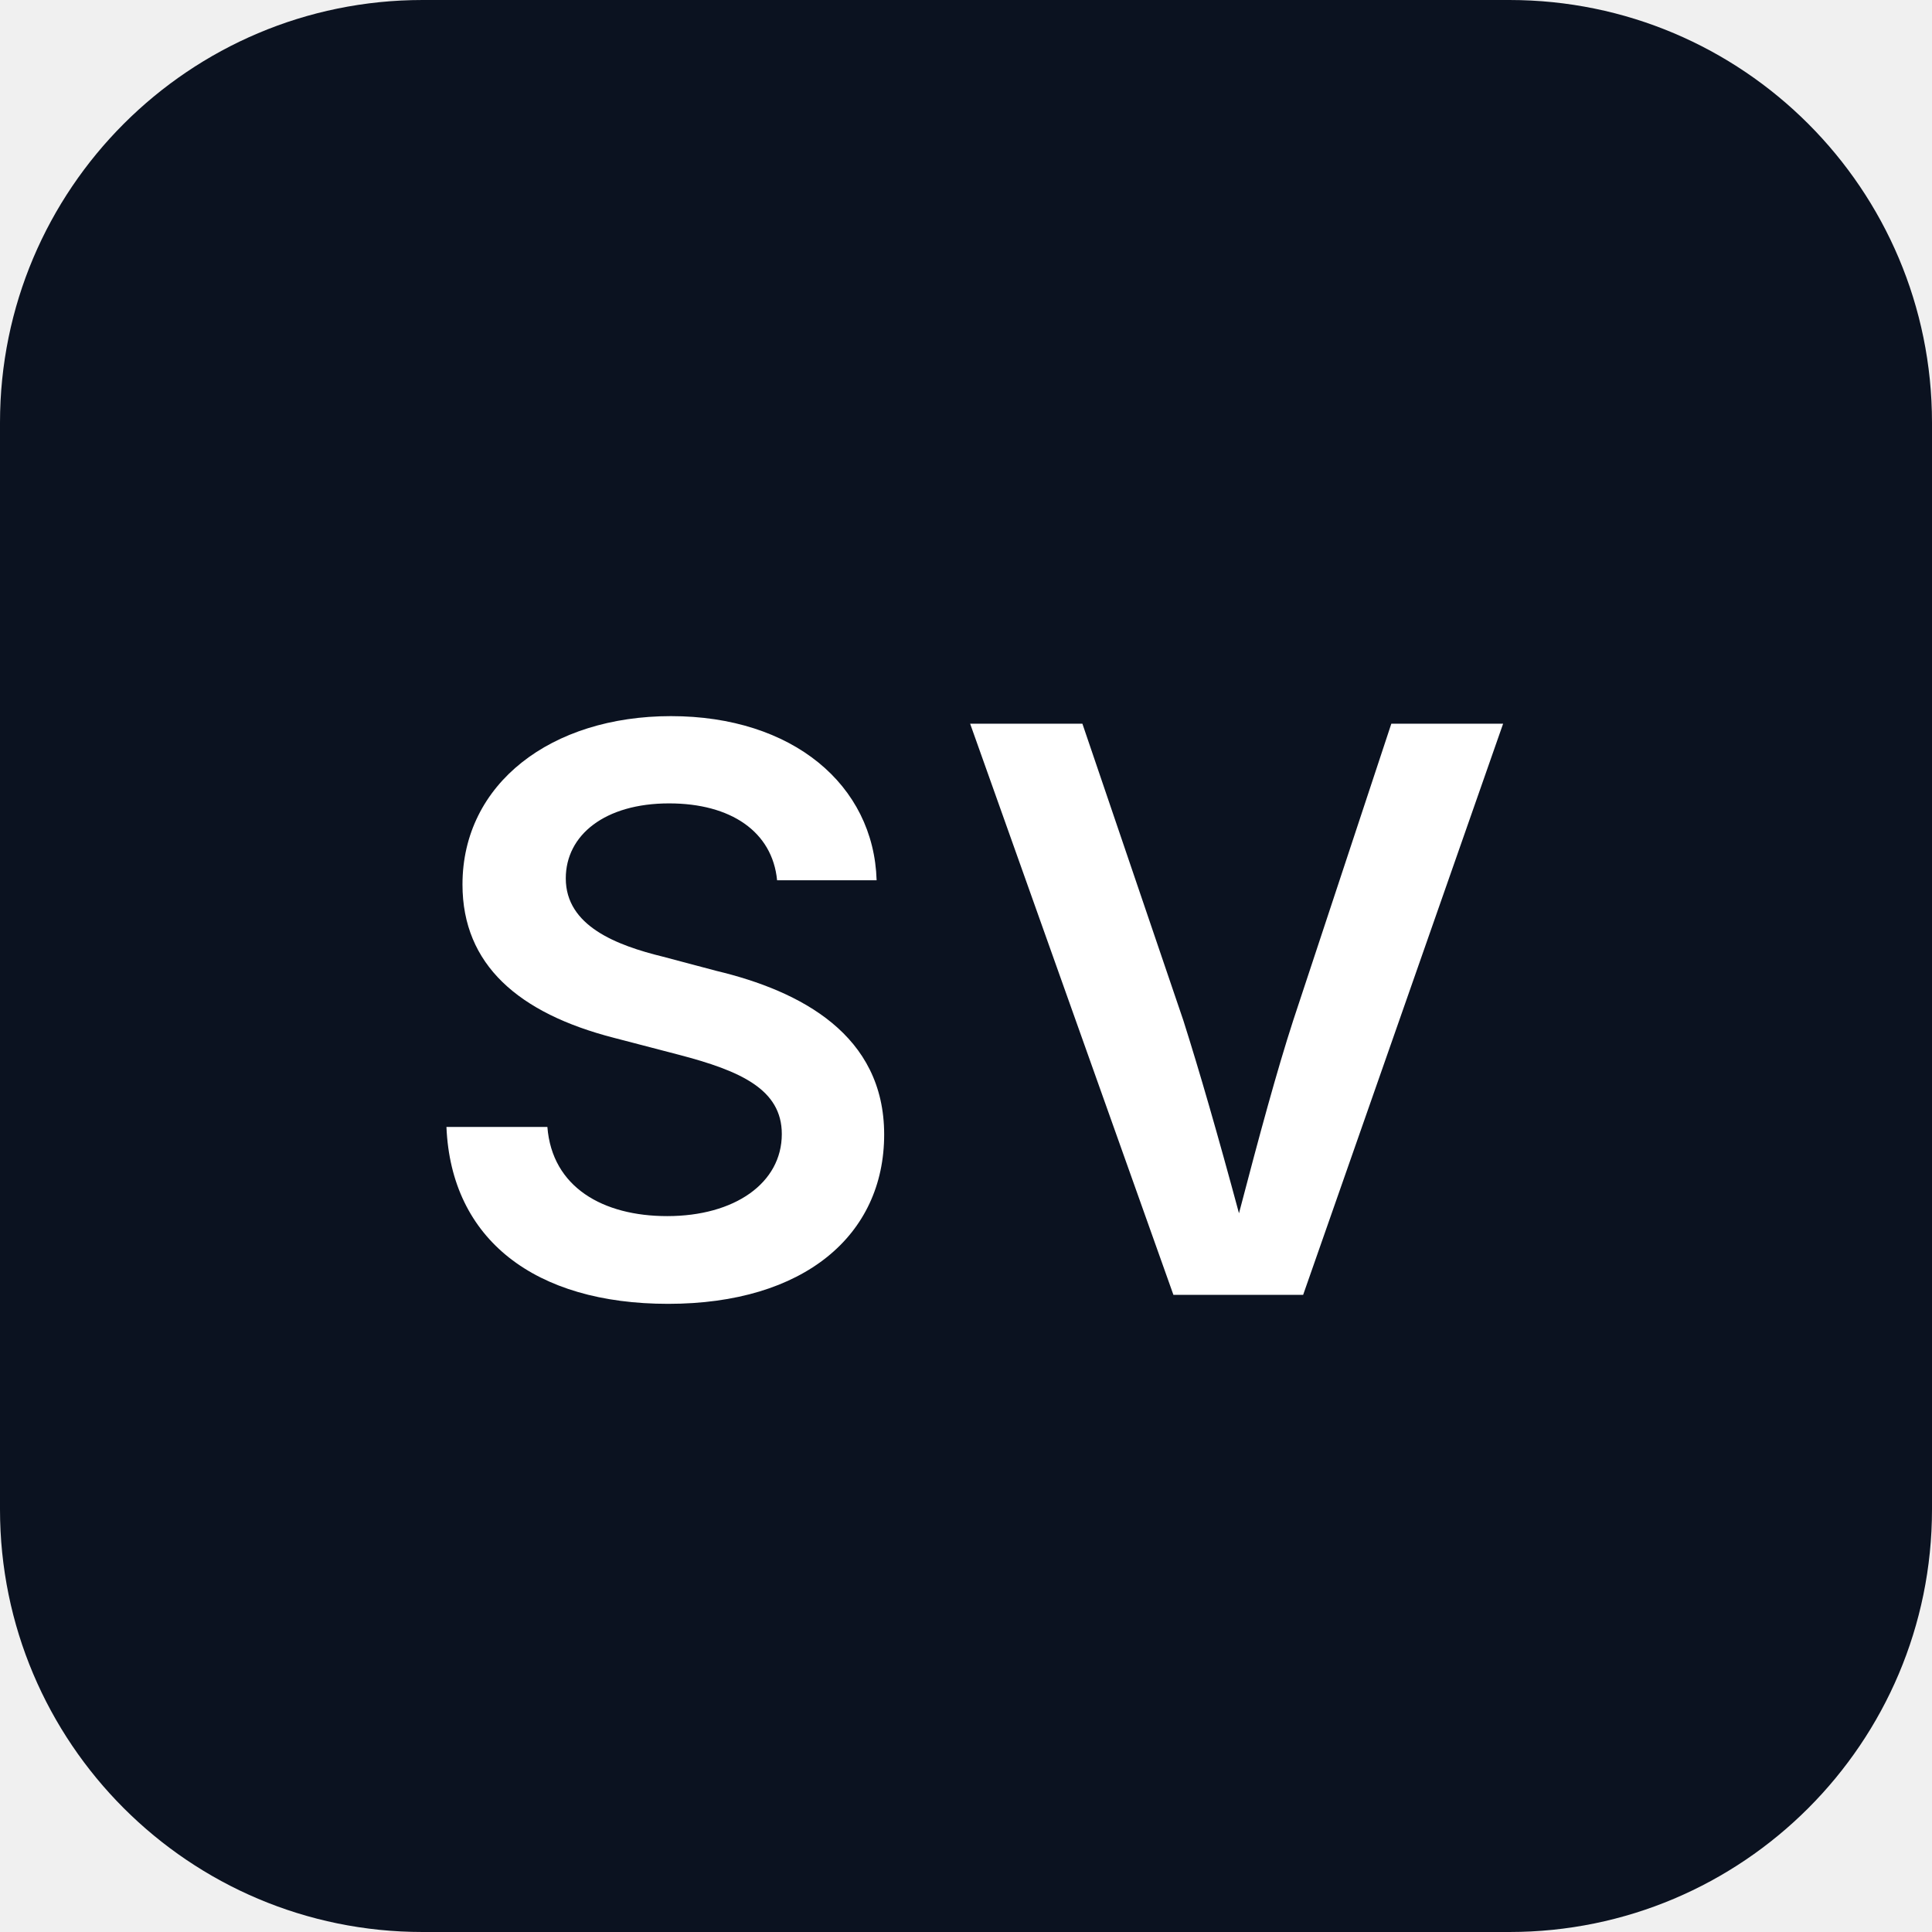
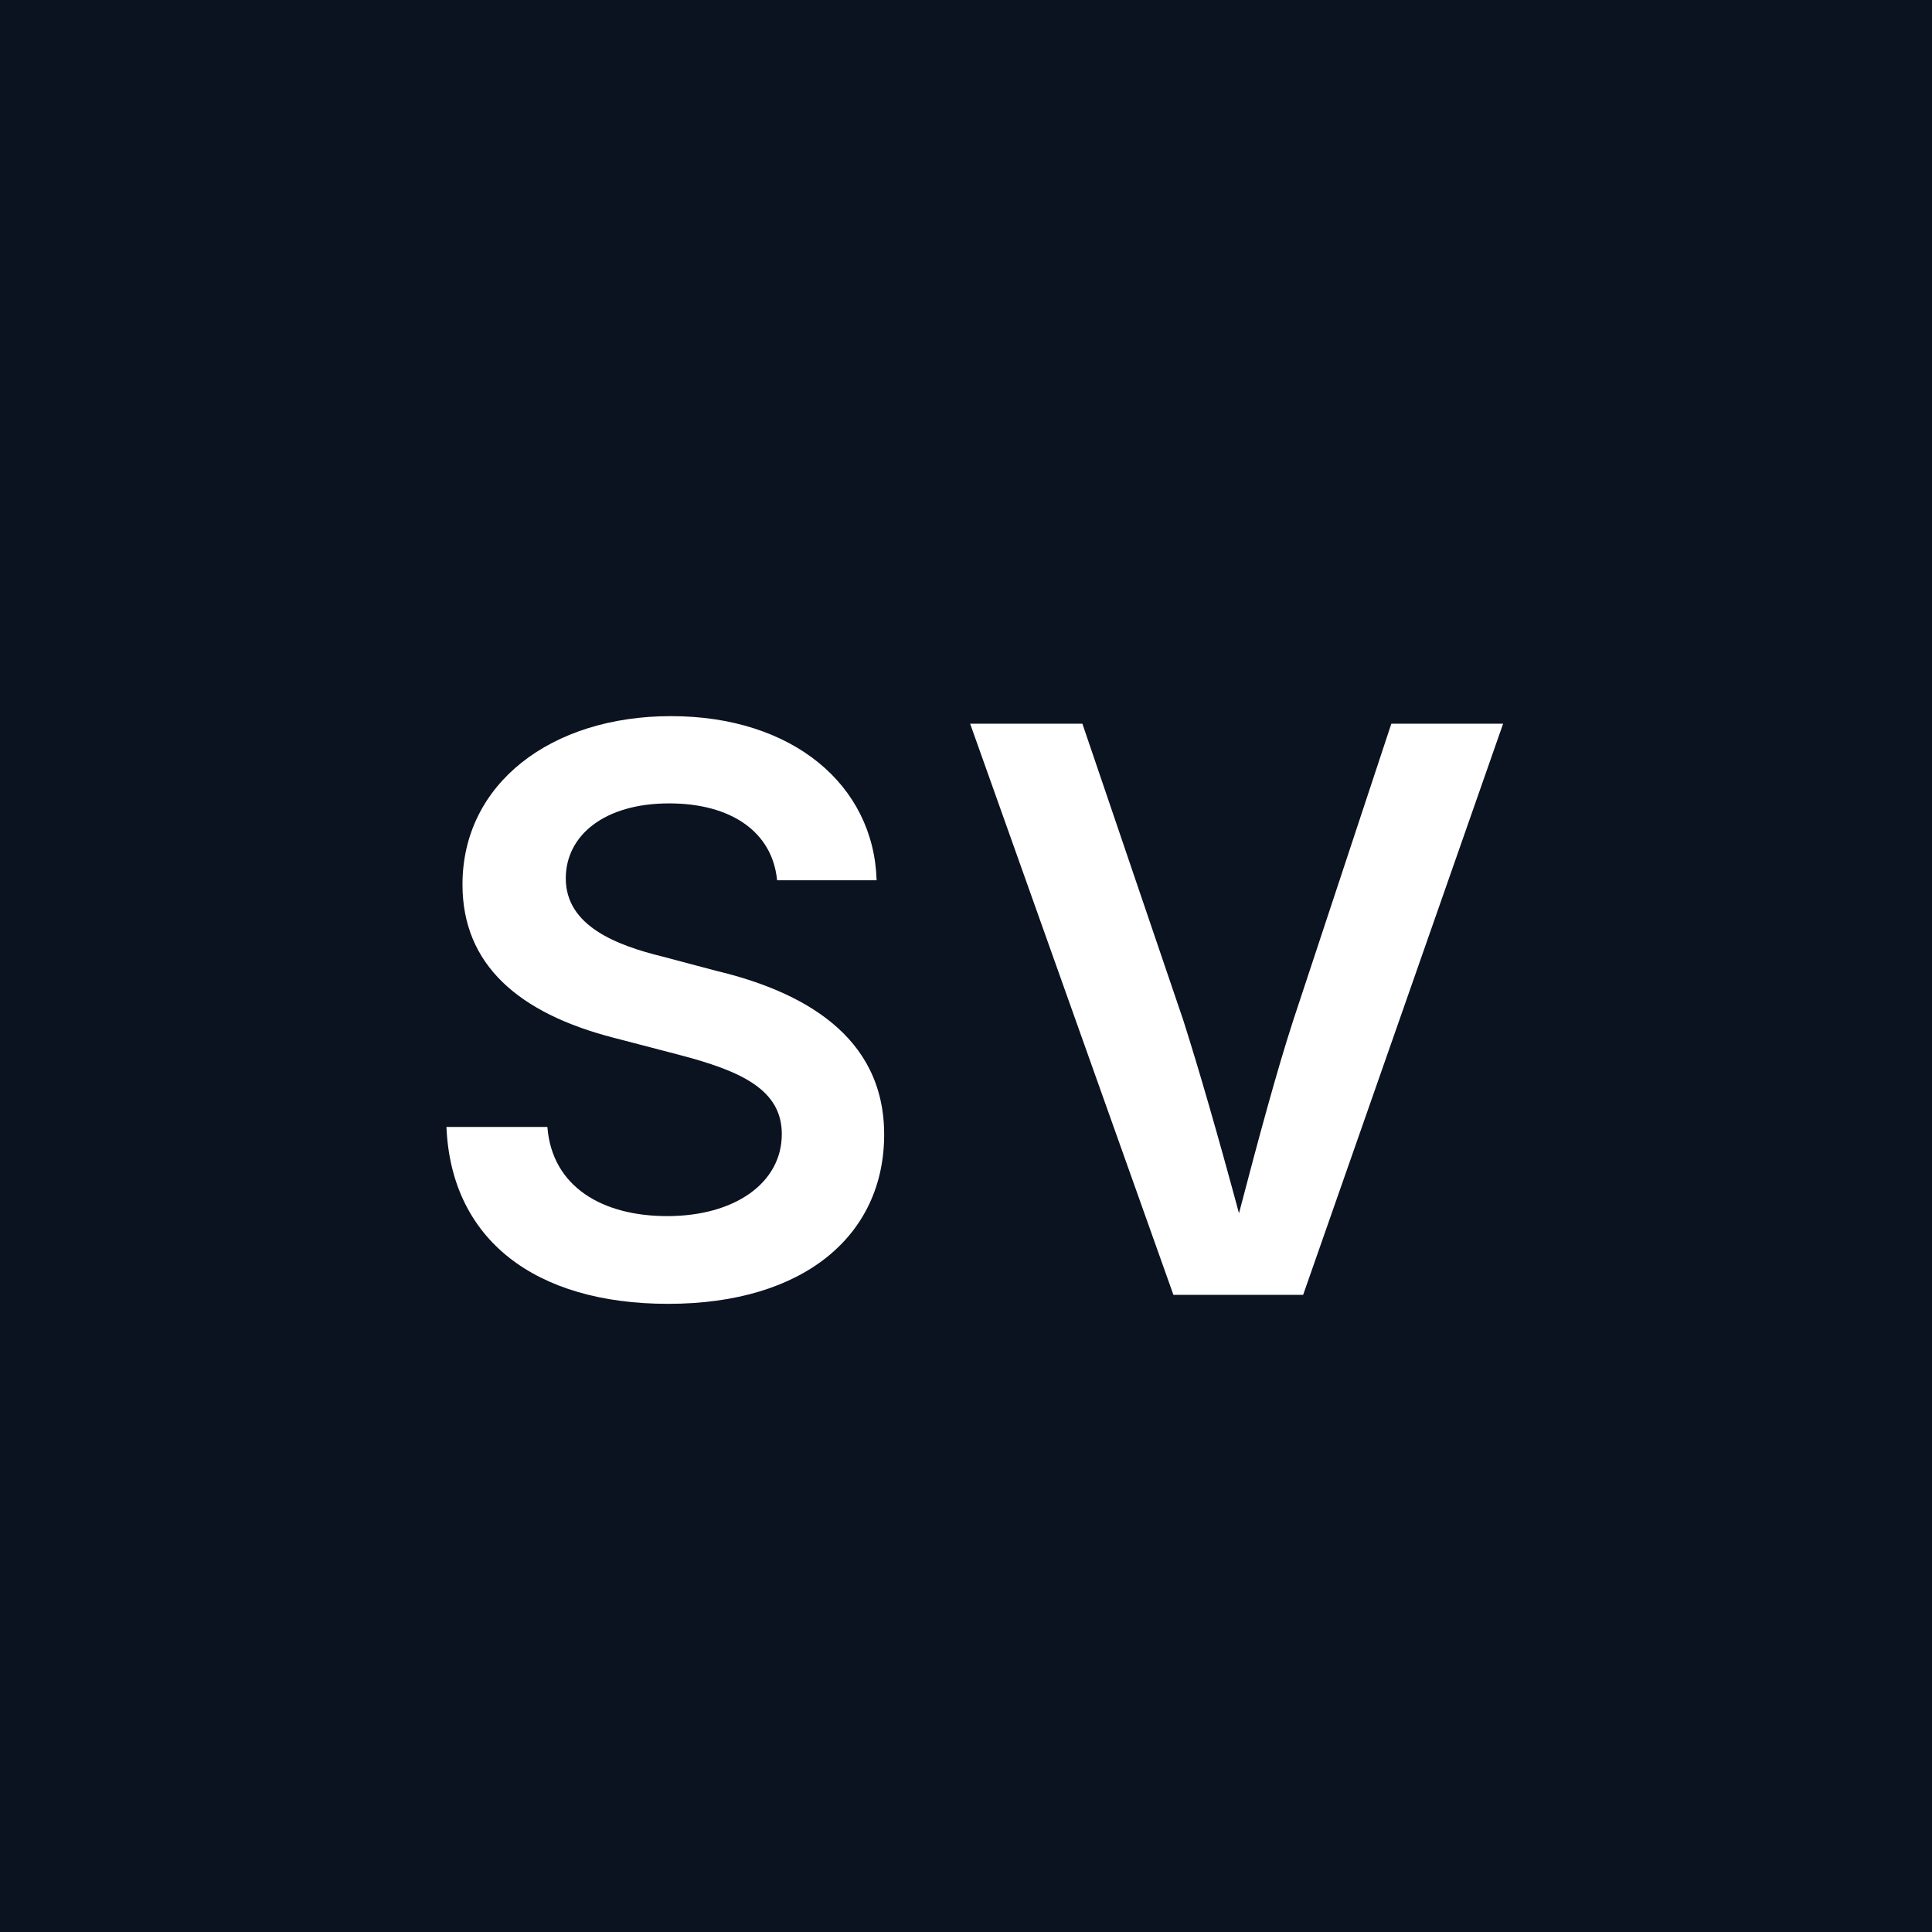
<svg xmlns="http://www.w3.org/2000/svg" width="64" height="64" viewBox="0 0 64 64">
-   <rect x="0" y="0" width="64" height="64" rx="14" fill="#0B1220" />
+   <rect x="0" y="0" width="64" height="64" fill="#0B1220" />
  <text x="50%" y="52%" text-anchor="middle" dominant-baseline="middle" fill="#FFFFFF" font-family="system-ui, -apple-system, BlinkMacSystemFont, 'Segoe UI', sans-serif" font-size="26" font-weight="600" letter-spacing="1">
    SV
  </text>
</svg>
